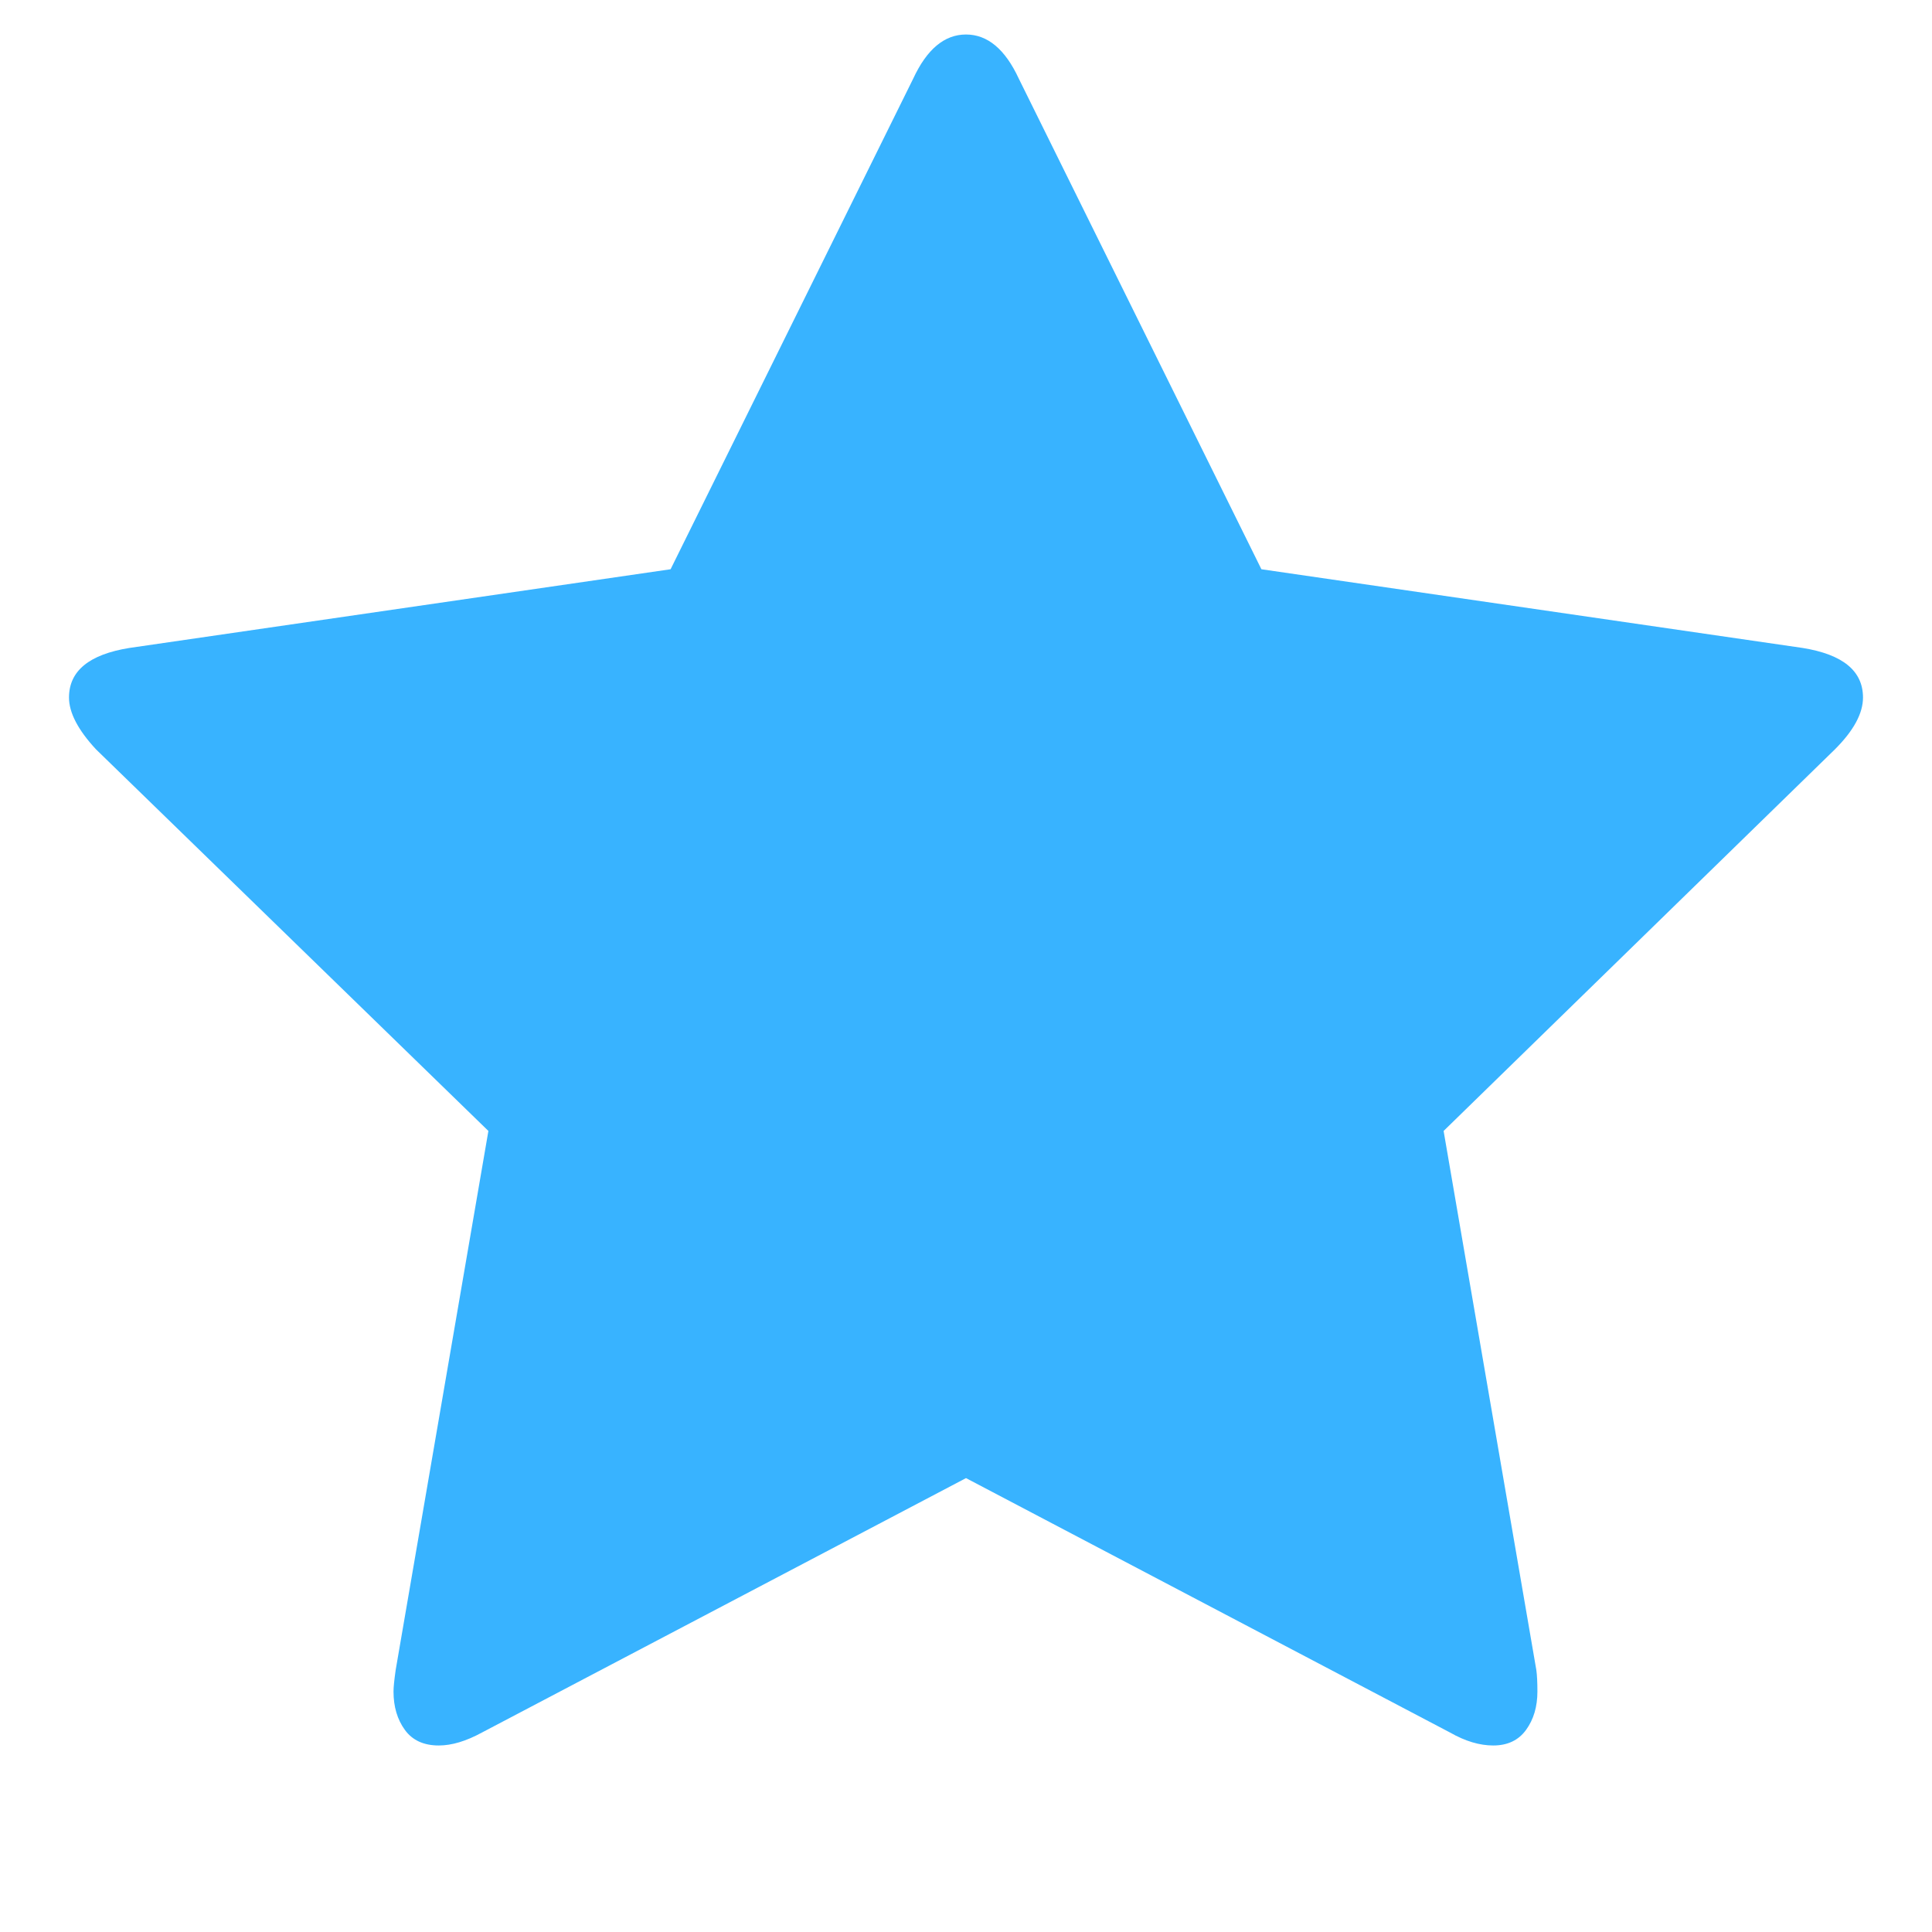
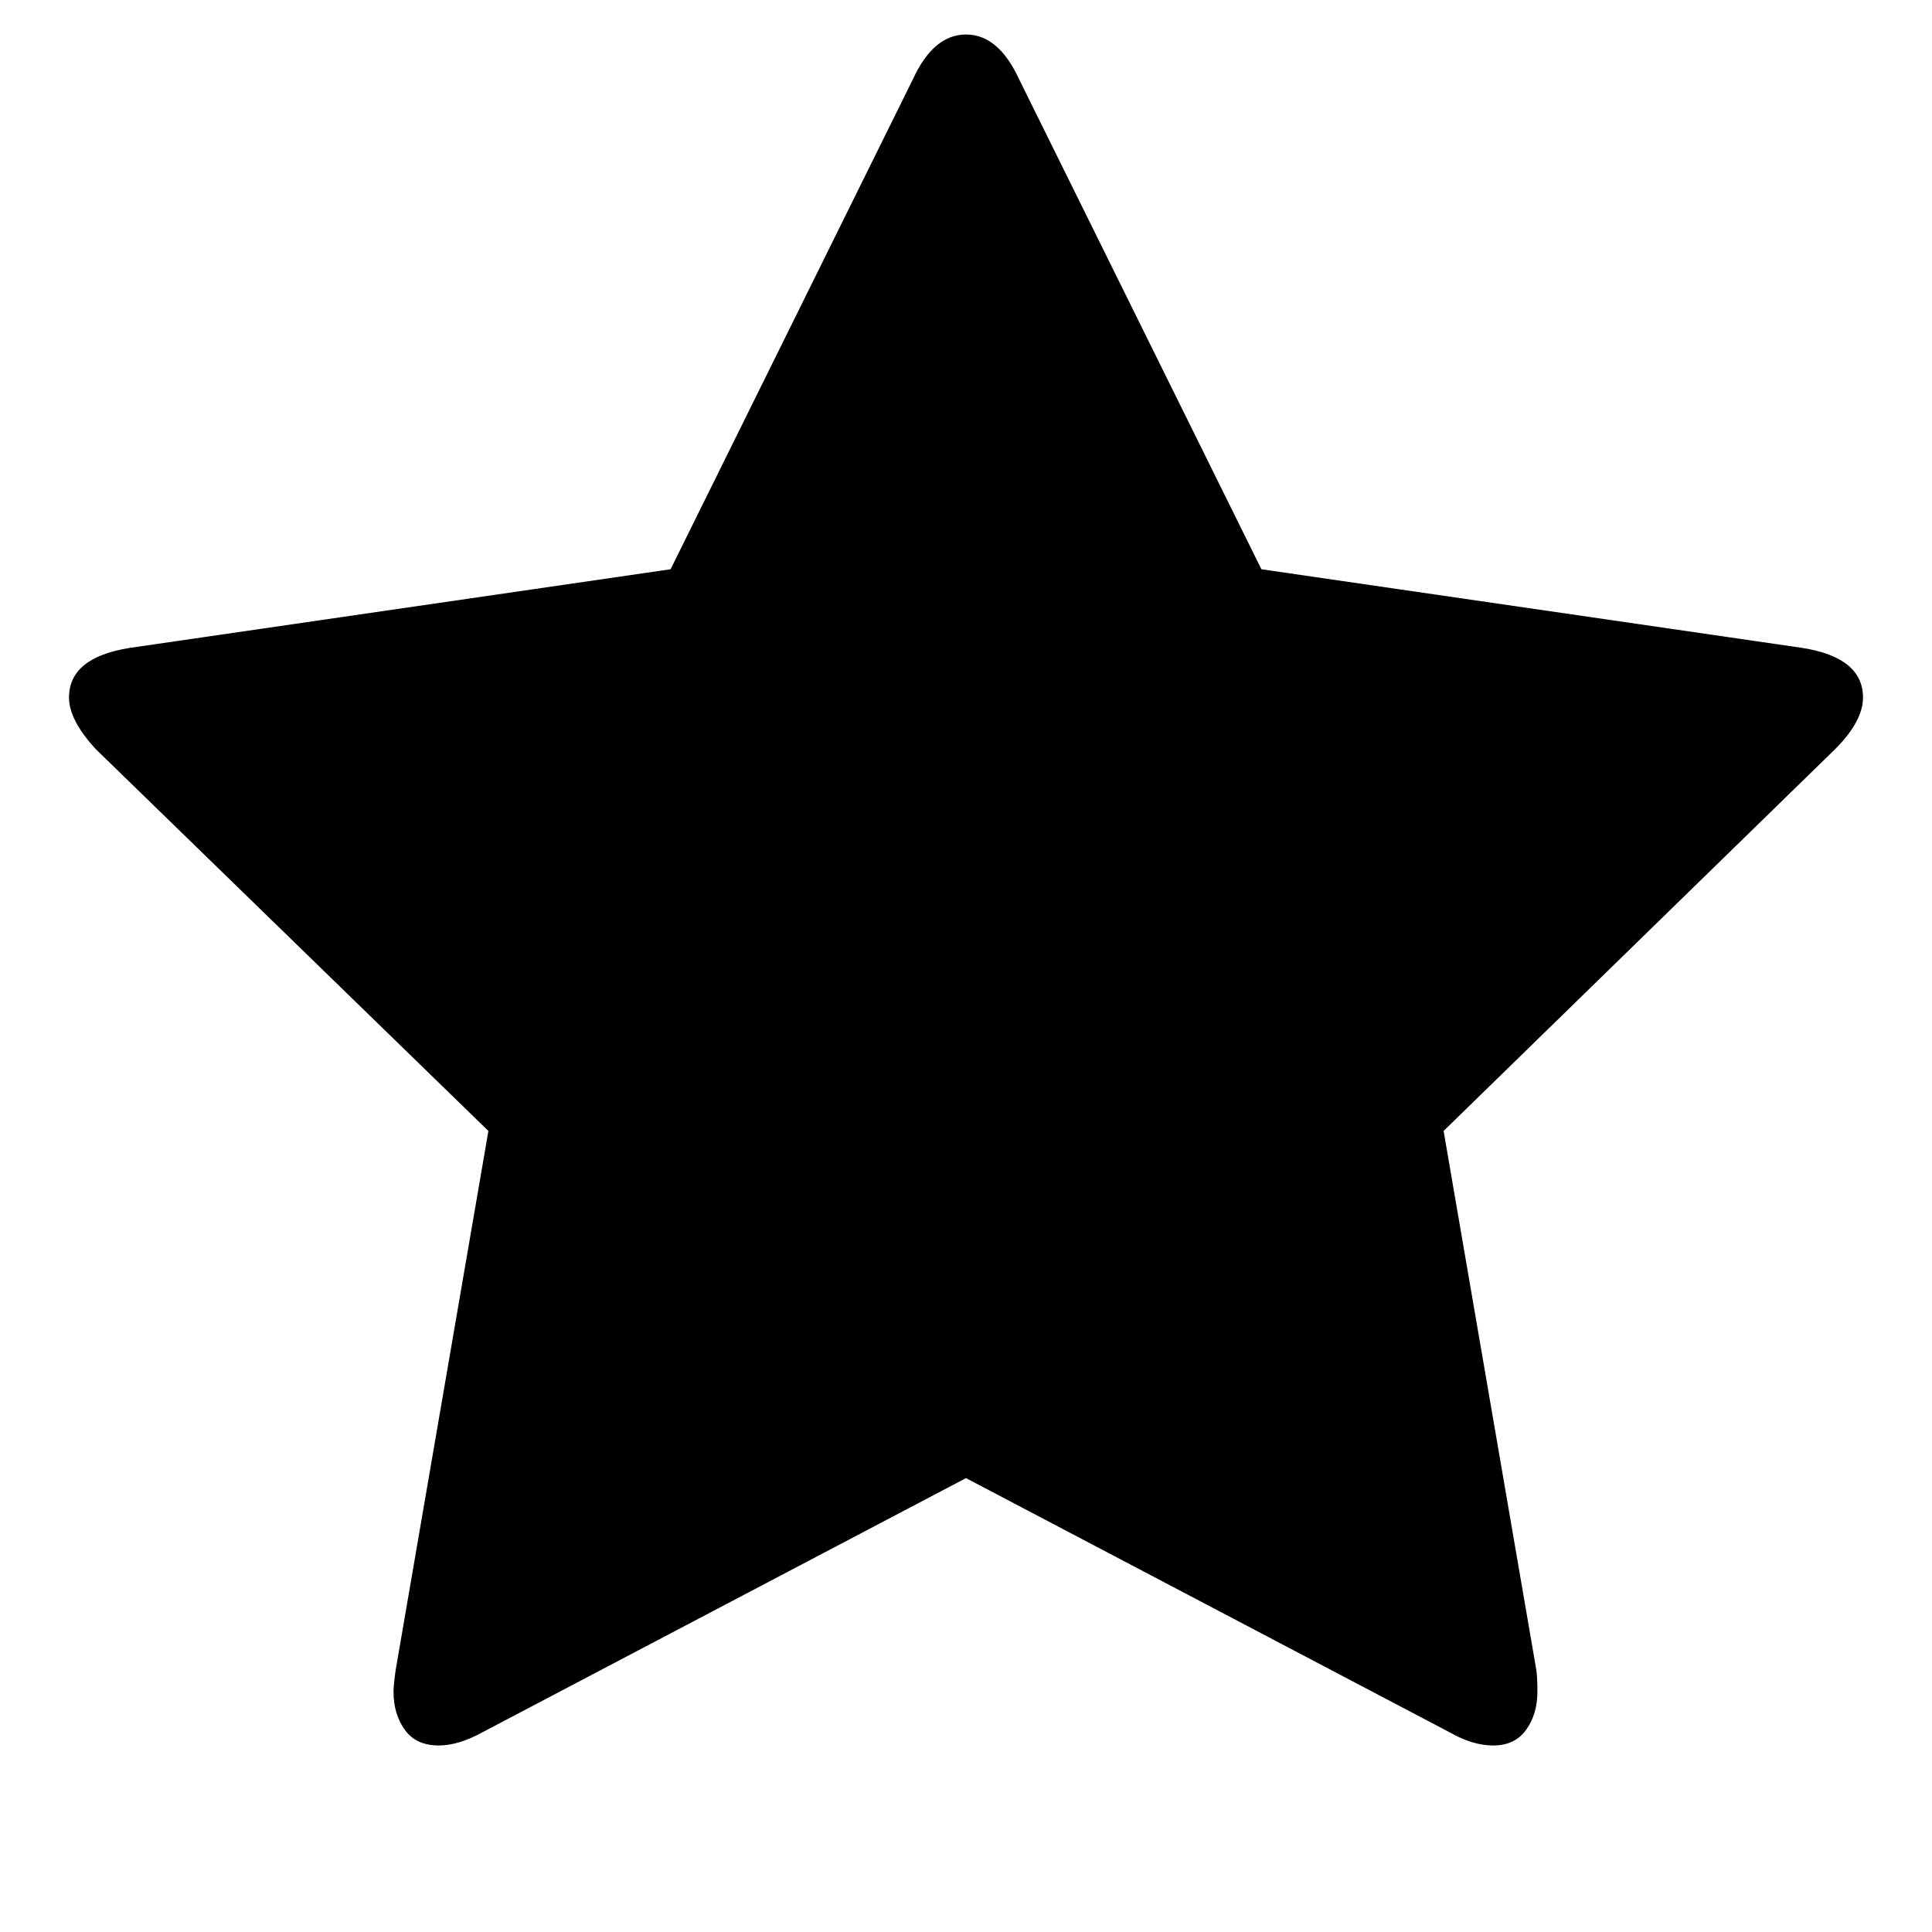
- <svg xmlns="http://www.w3.org/2000/svg" width="1792" height="1792" viewBox="0 0 1792 1792">
-   <path d="M1728 647q0 22-26 48l-363 354 86 500q1 7 1 20 0 21-10.5 35.5t-30.5 14.5q-19 0-40-12l-449-236-449 236q-22 12-40 12-21 0-31.5-14.5t-10.5-35.5q0-6 2-20l86-500-364-354q-25-27-25-48 0-37 56-46l502-73 225-455q19-41 49-41t49 41l225 455 502 73q56 9 56 46z" fill="#38b3ff" />
+ <svg xmlns="http://www.w3.org/2000/svg" viewBox="0 0 1792 1792">
+   <path d="M1728 647q0 22-26 48l-363 354 86 500q1 7 1 20 0 21-10.5 35.5t-30.5 14.5q-19 0-40-12l-449-236-449 236q-22 12-40 12-21 0-31.5-14.5t-10.5-35.5q0-6 2-20l86-500-364-354q-25-27-25-48 0-37 56-46l502-73 225-455q19-41 49-41t49 41l225 455 502 73q56 9 56 46z" />
</svg>
